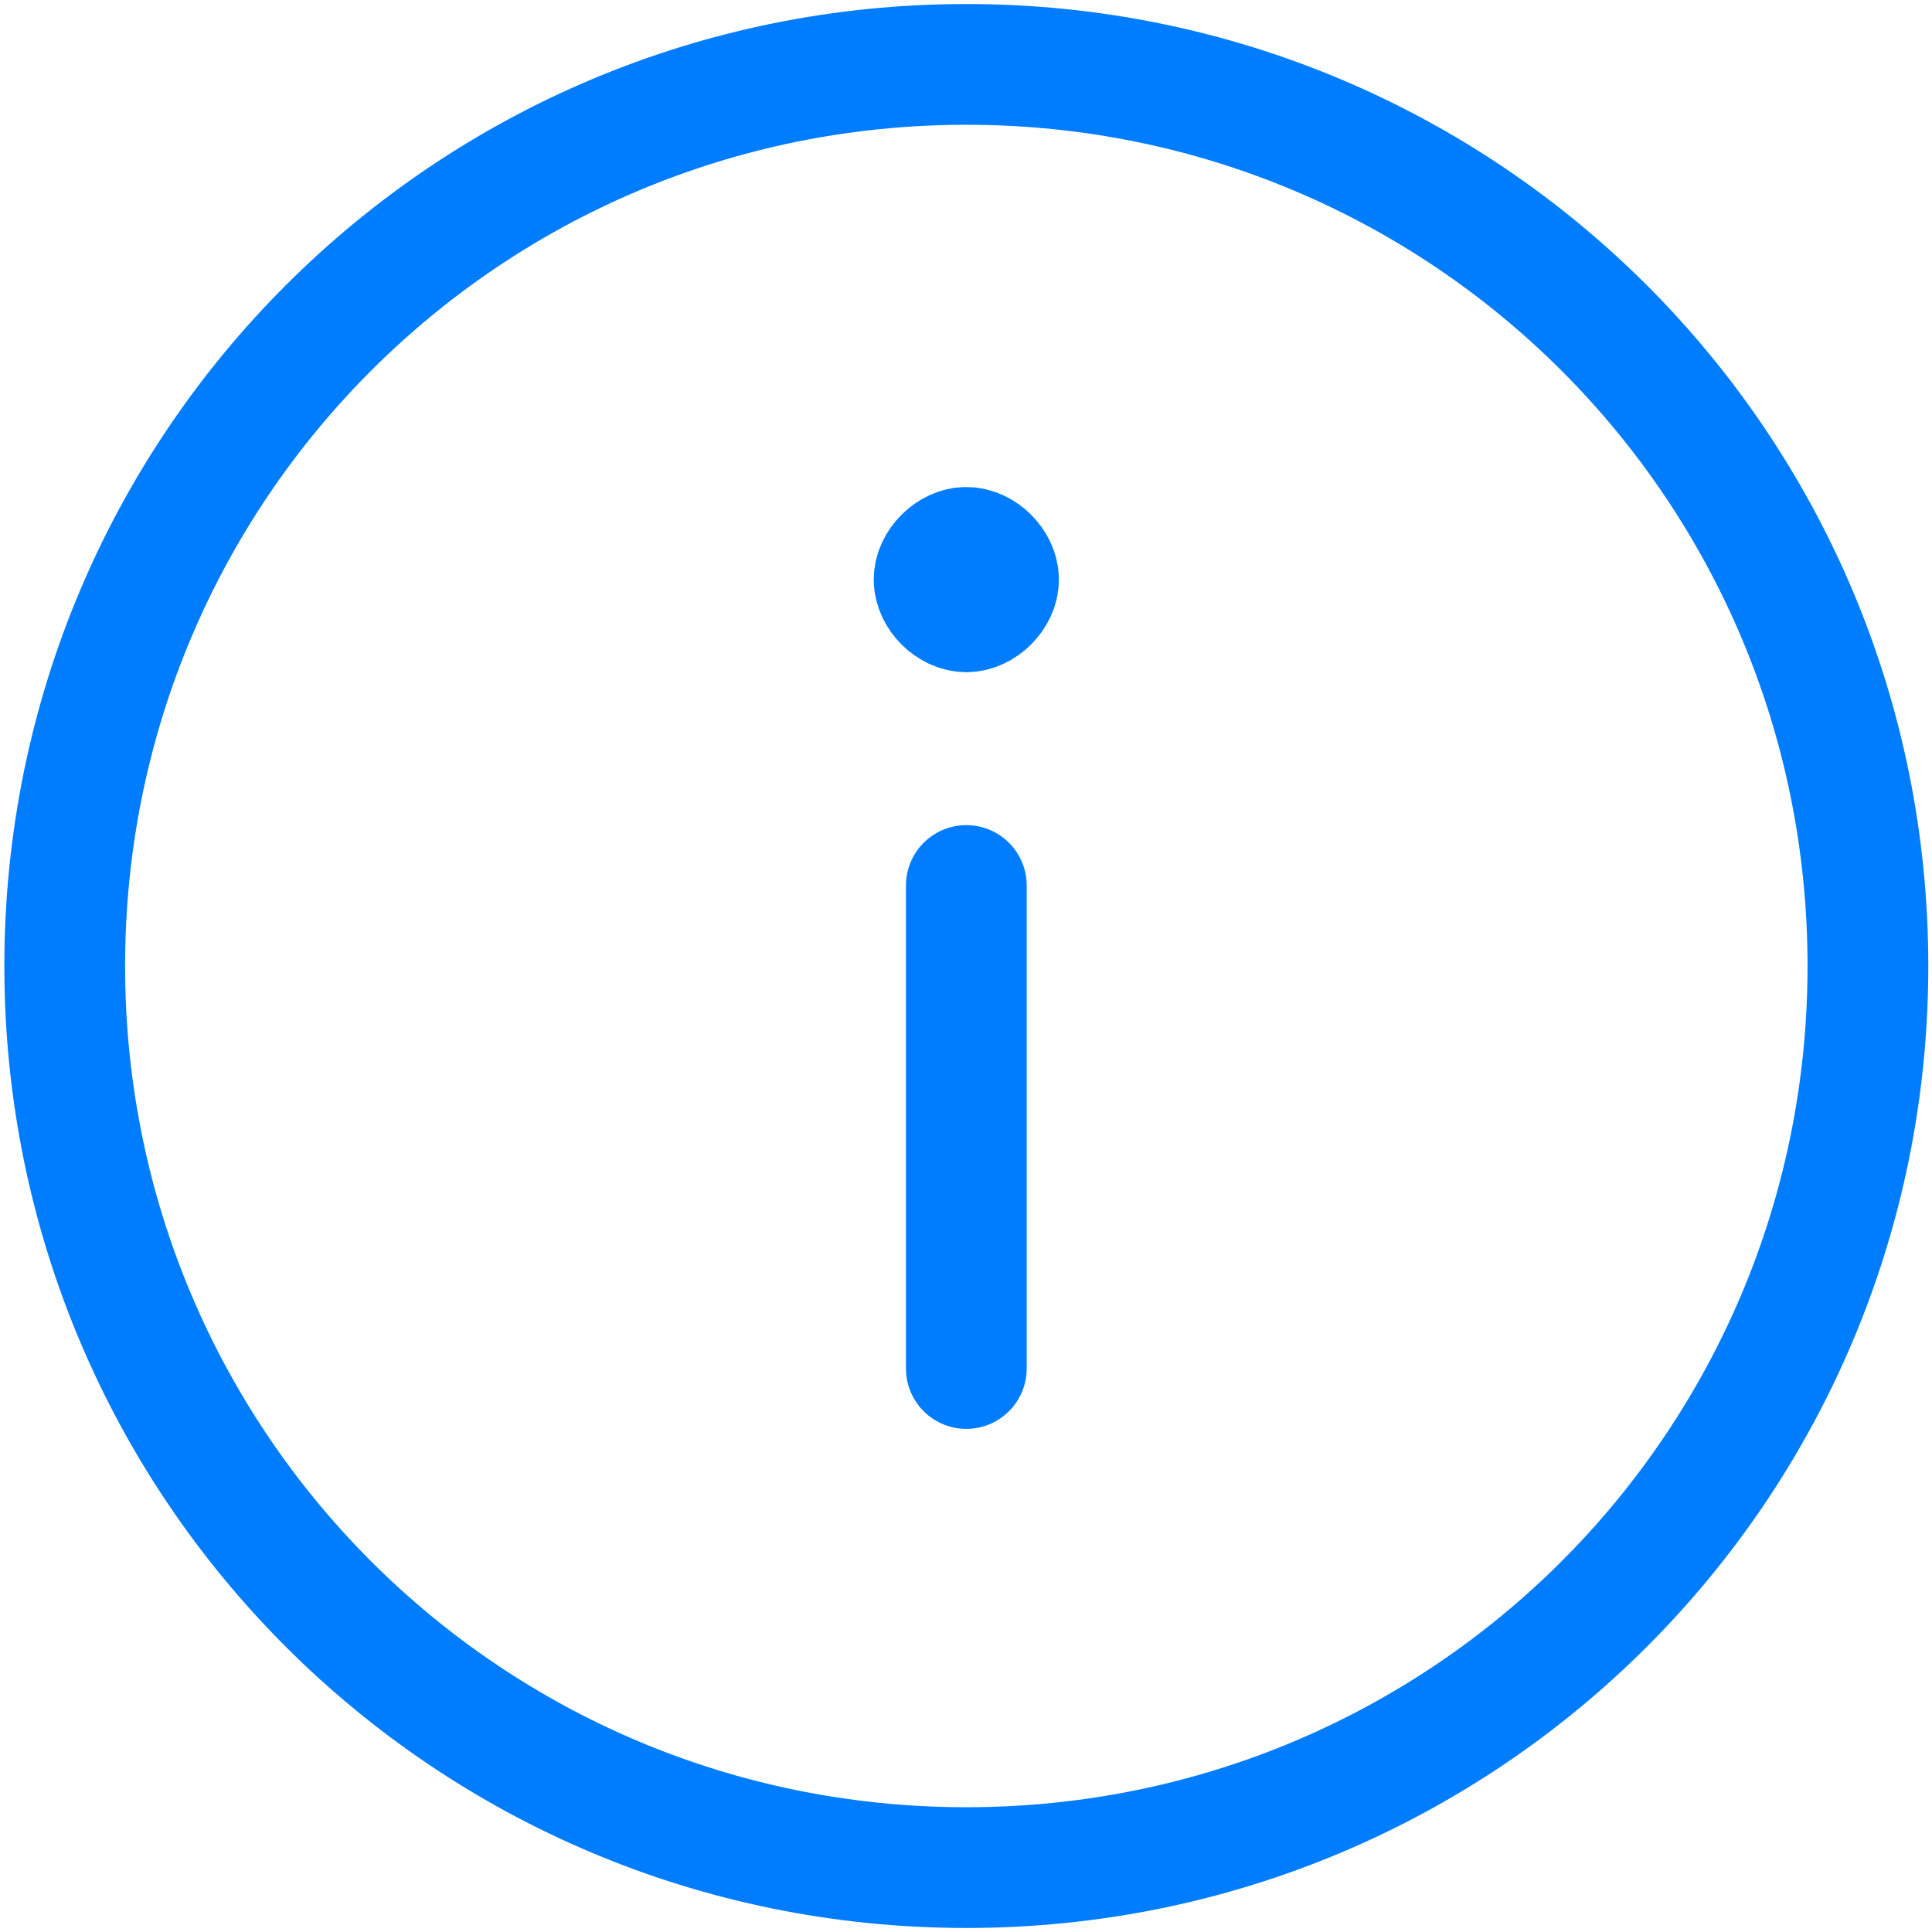
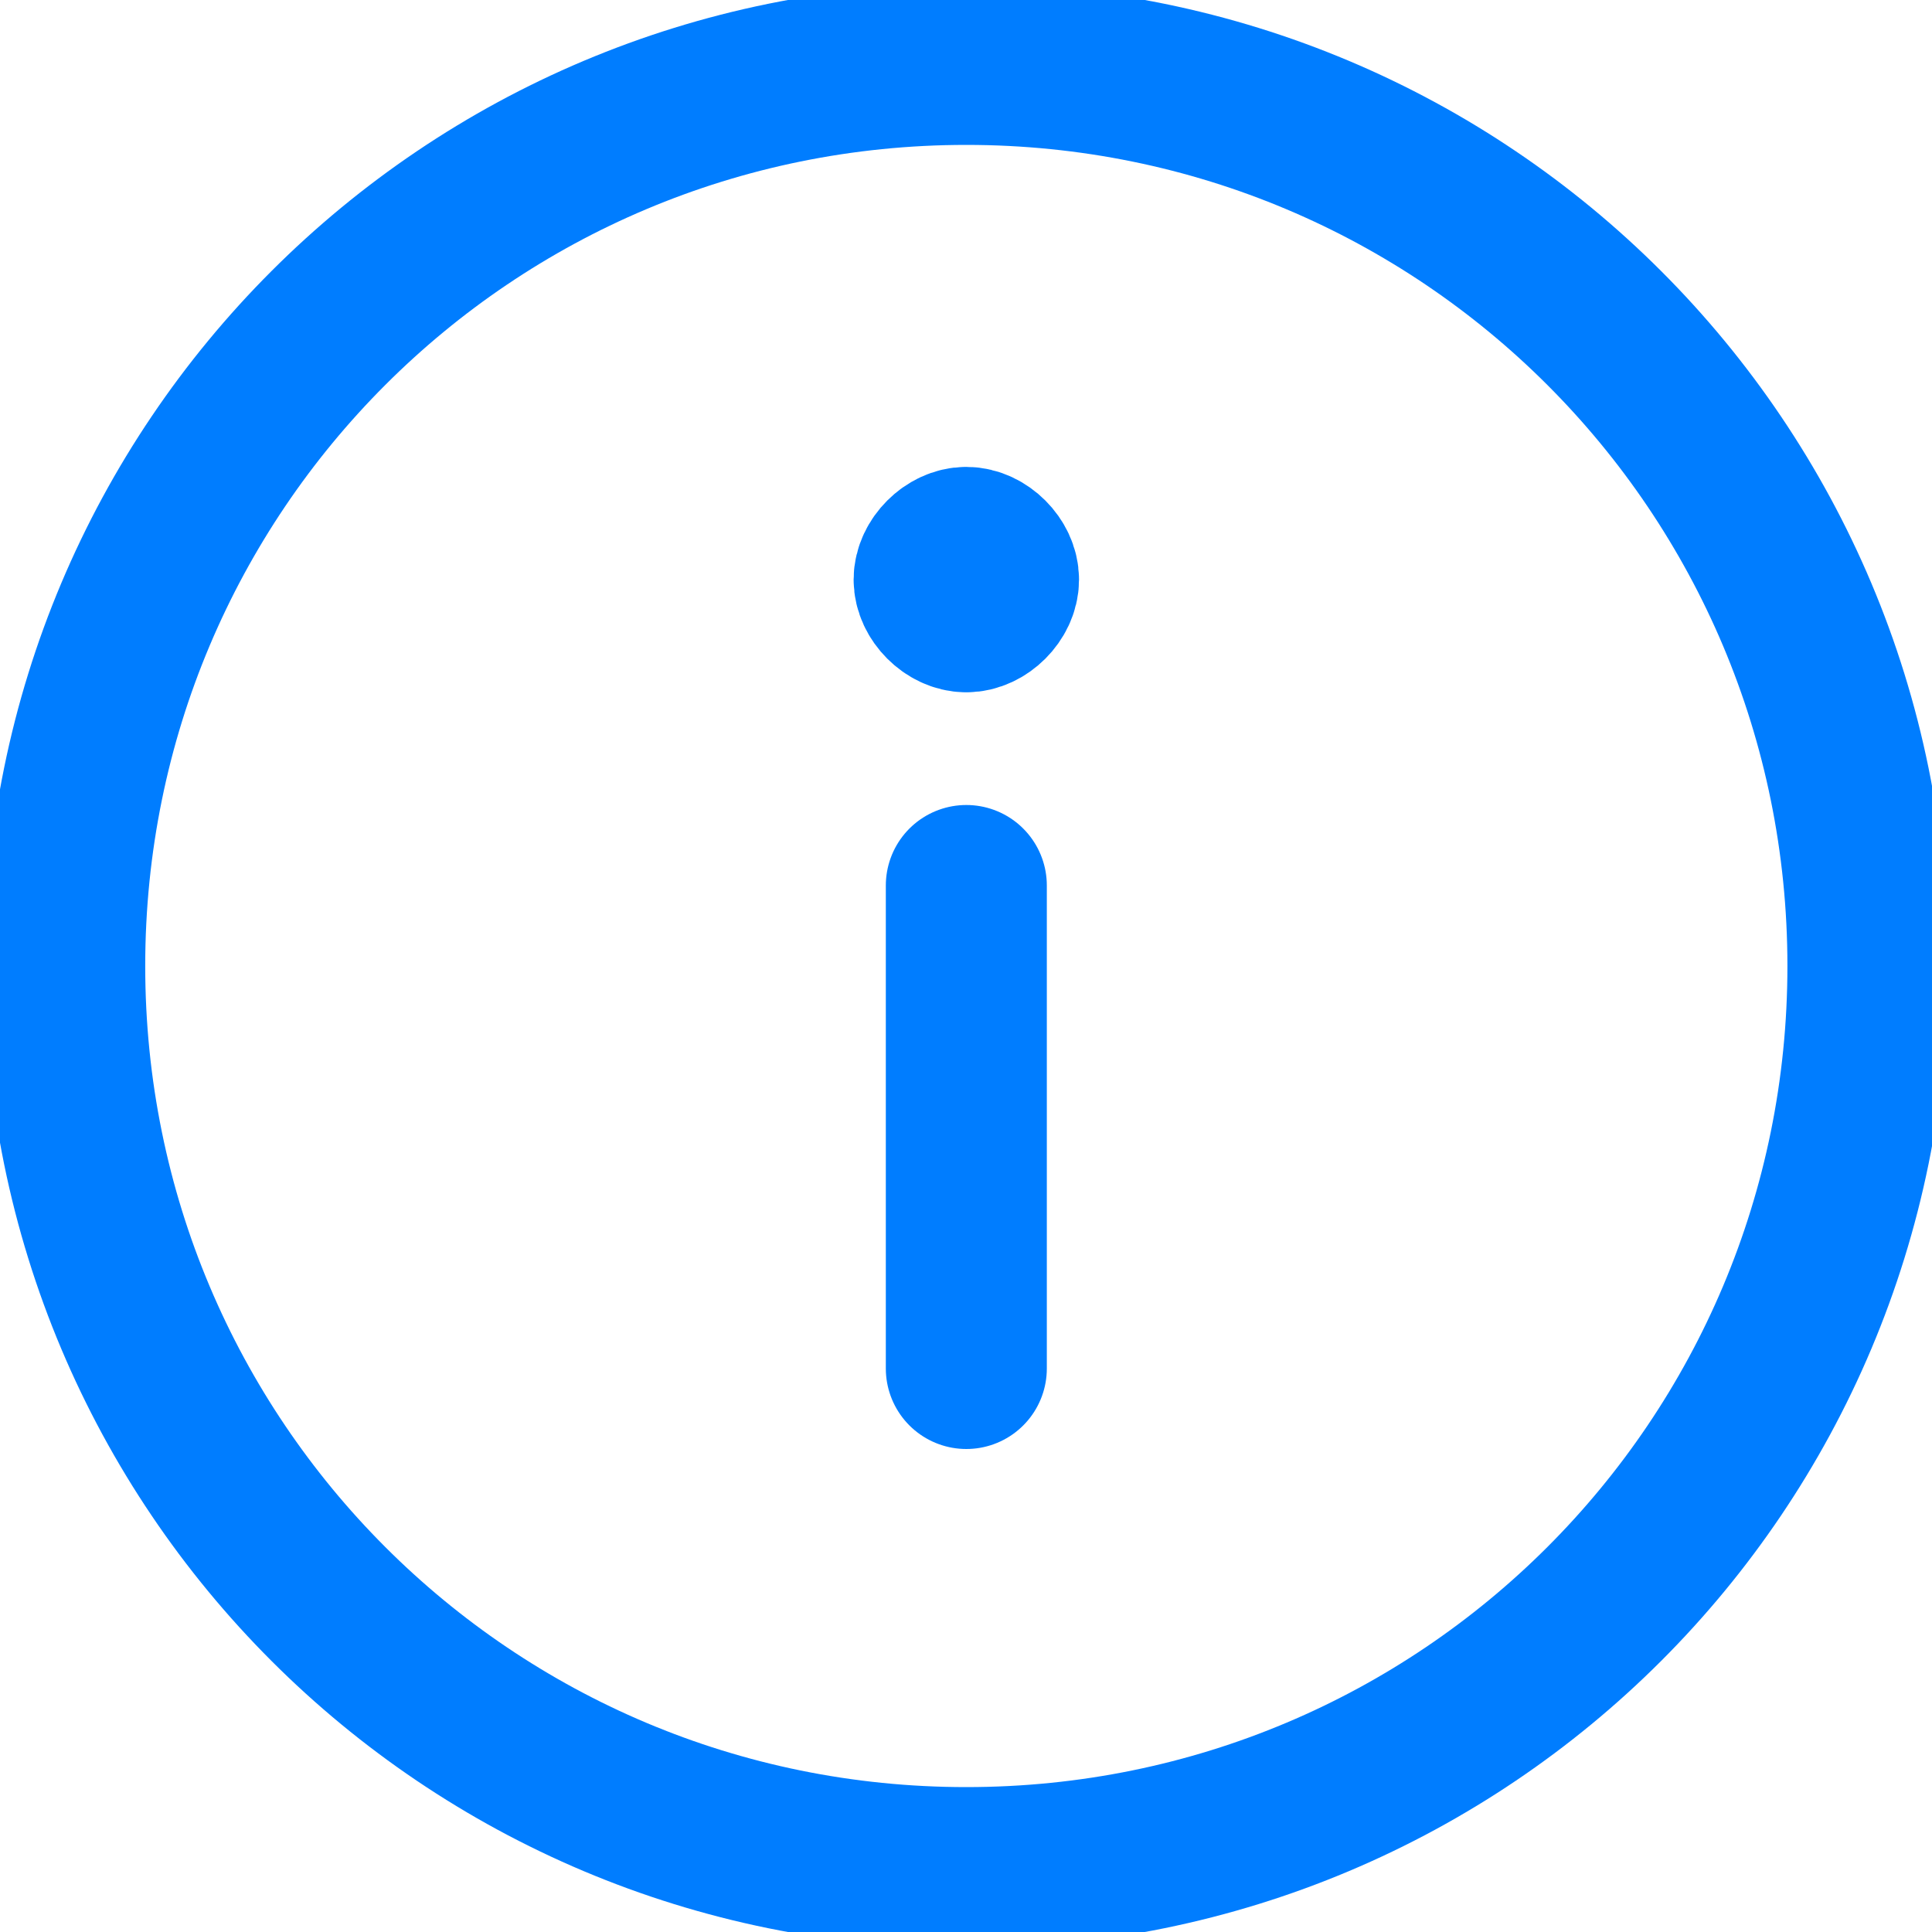
<svg xmlns="http://www.w3.org/2000/svg" viewBox="0 0 24 24">
-   <g fill="none" stroke="#007dff" stroke-width="1.5" stroke-linejoin="round">
+   <g fill="none" stroke="#007dff" stroke-width="2" stroke-linejoin="round">
    <path d="M12.004.8C5.804.8.804 5.8.804 12s5 11.2 11.2 11.2 11.2-5 11.2-11.2-5-11.2-11.2-11.2z" />
    <path d="M12.004 17v-6m0-3.4c.2 0 .4-.2.4-.4s-.2-.4-.4-.4-.4.2-.4.4.2.4.4.4" stroke-linecap="round" />
  </g>
</svg>
